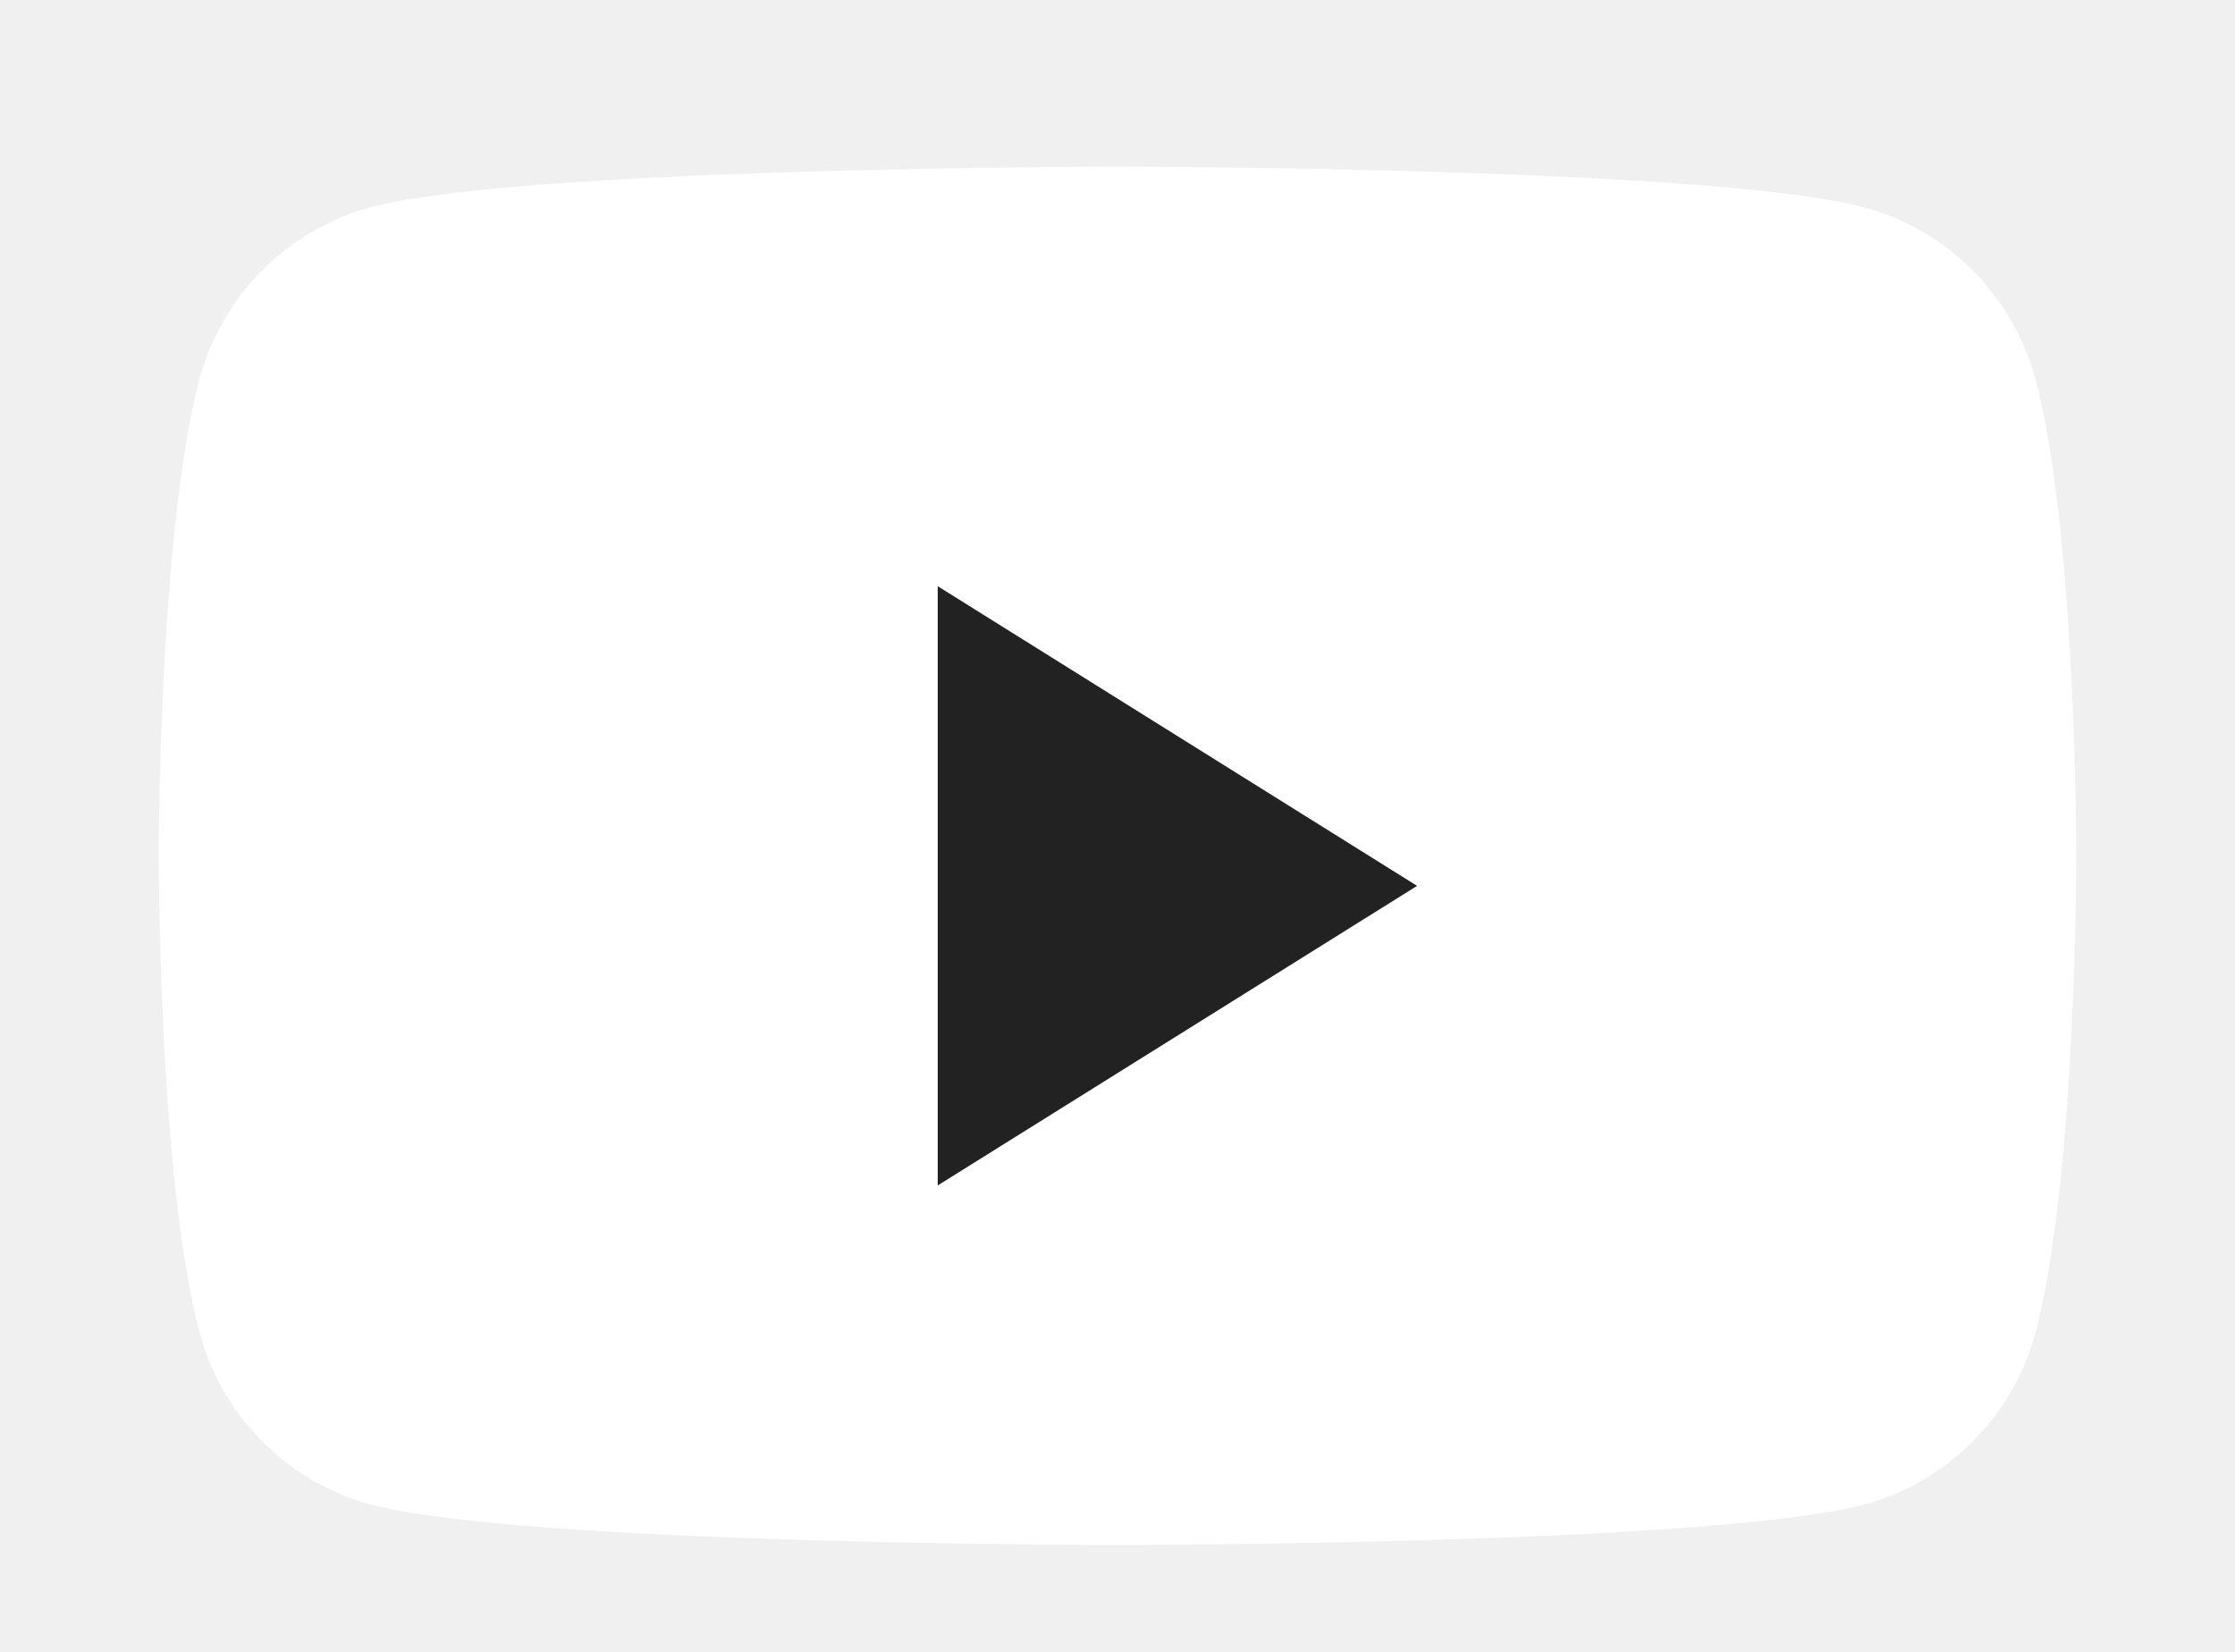
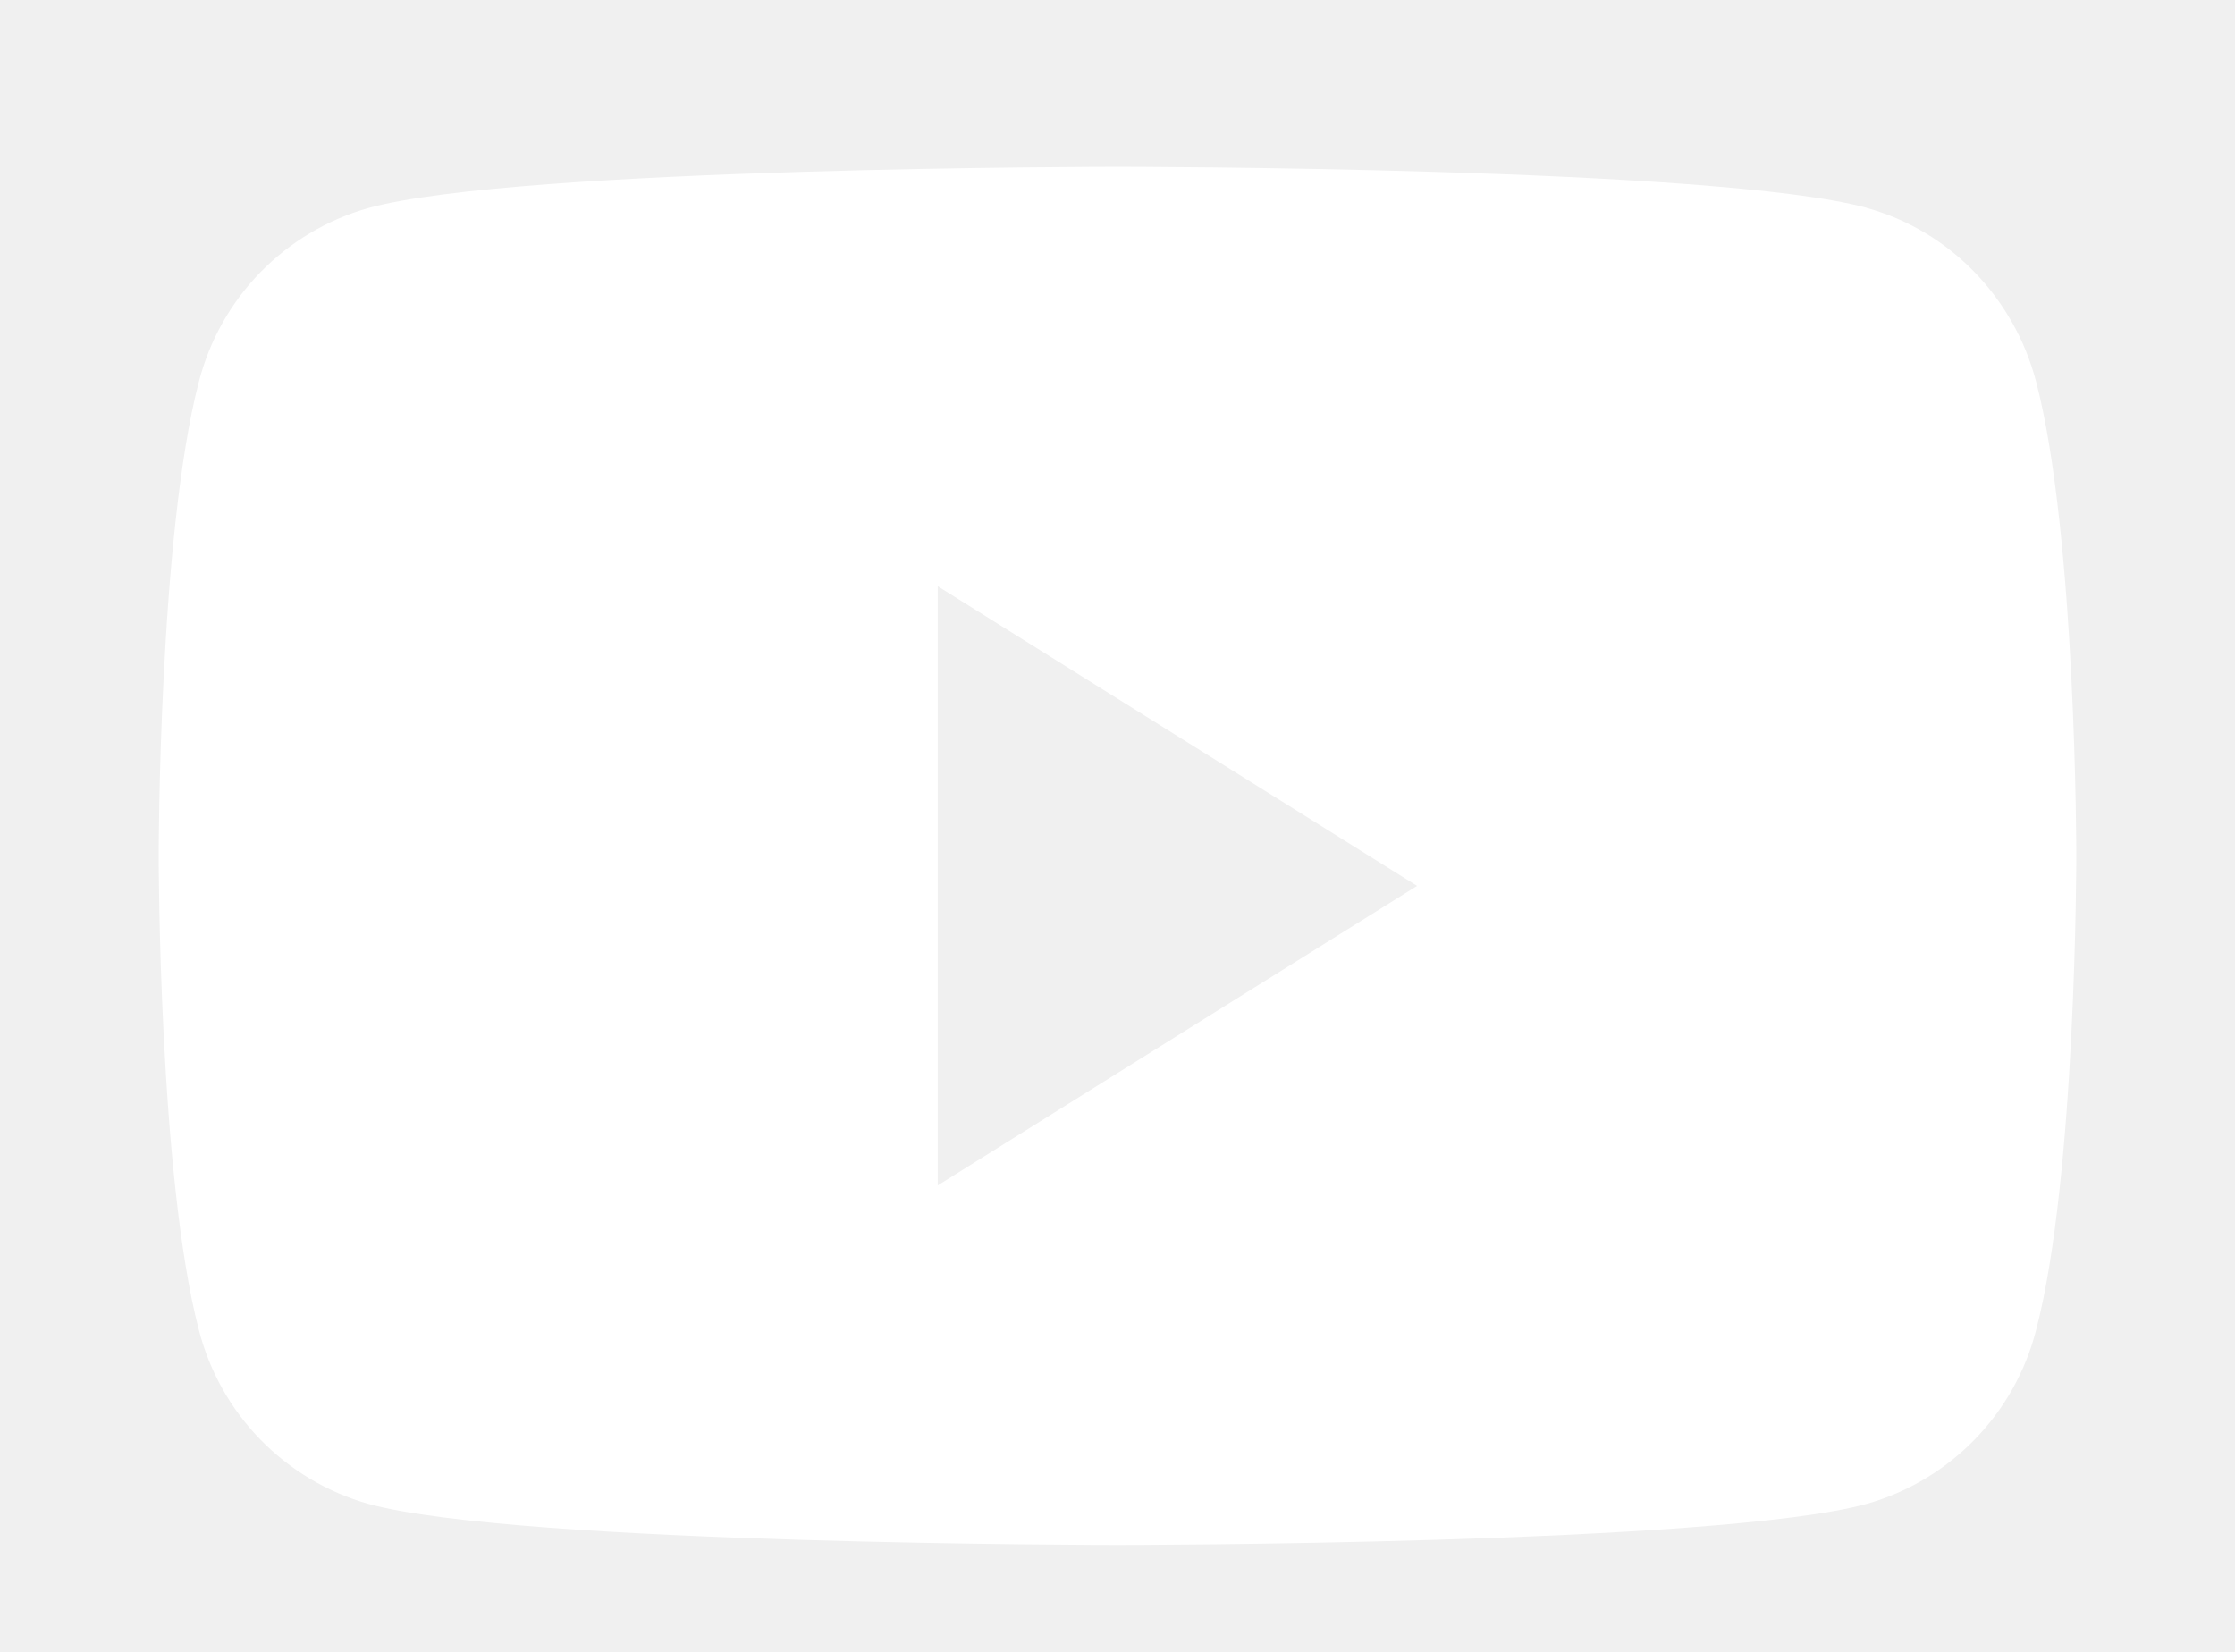
<svg xmlns="http://www.w3.org/2000/svg" width="23" height="17" fill="none" viewBox="-1 -1 23 17">
-   <path fill-rule="evenodd" clip-rule="evenodd" d="M19.954 2.931a2.505 2.505 0 0 0-1.744-1.79C16.67.716 10.5.716 10.5.716s-6.17 0-7.71.423A2.506 2.506 0 0 0 1.046 2.93C.633 4.511.633 7.808.633 7.808s0 3.297.413 4.877a2.506 2.506 0 0 0 1.744 1.792c1.54.423 7.71.423 7.71.423s6.17 0 7.71-.423a2.505 2.505 0 0 0 1.744-1.792c.413-1.58.413-4.877.413-4.877s0-3.296-.413-4.877z" fill="#fff" />
-   <path fill-rule="evenodd" clip-rule="evenodd" d="M8.65 11.2V5.033l4.933 3.084L8.65 11.2z" fill="#222" />
+   <path fill-rule="evenodd" clip-rule="evenodd" d="M18.21 1.14c.849.233 1.517.92 1.744 1.791.413 1.58.413 4.877.413 4.877s0 3.297-.413 4.877a2.505 2.505 0 0 1-1.744 1.792c-1.54.423-7.71.423-7.71.423s-6.17 0-7.71-.423a2.506 2.506 0 0 1-1.744-1.792C.633 11.105.633 7.808.633 7.808s0-3.296.413-4.877a2.505 2.505 0 0 1 1.744-1.79C4.33.716 10.5.716 10.5.716s6.17 0 7.71.423zM8.65 5.033V11.2l4.933-3.083L8.65 5.033z" fill="#fff" />
</svg>
